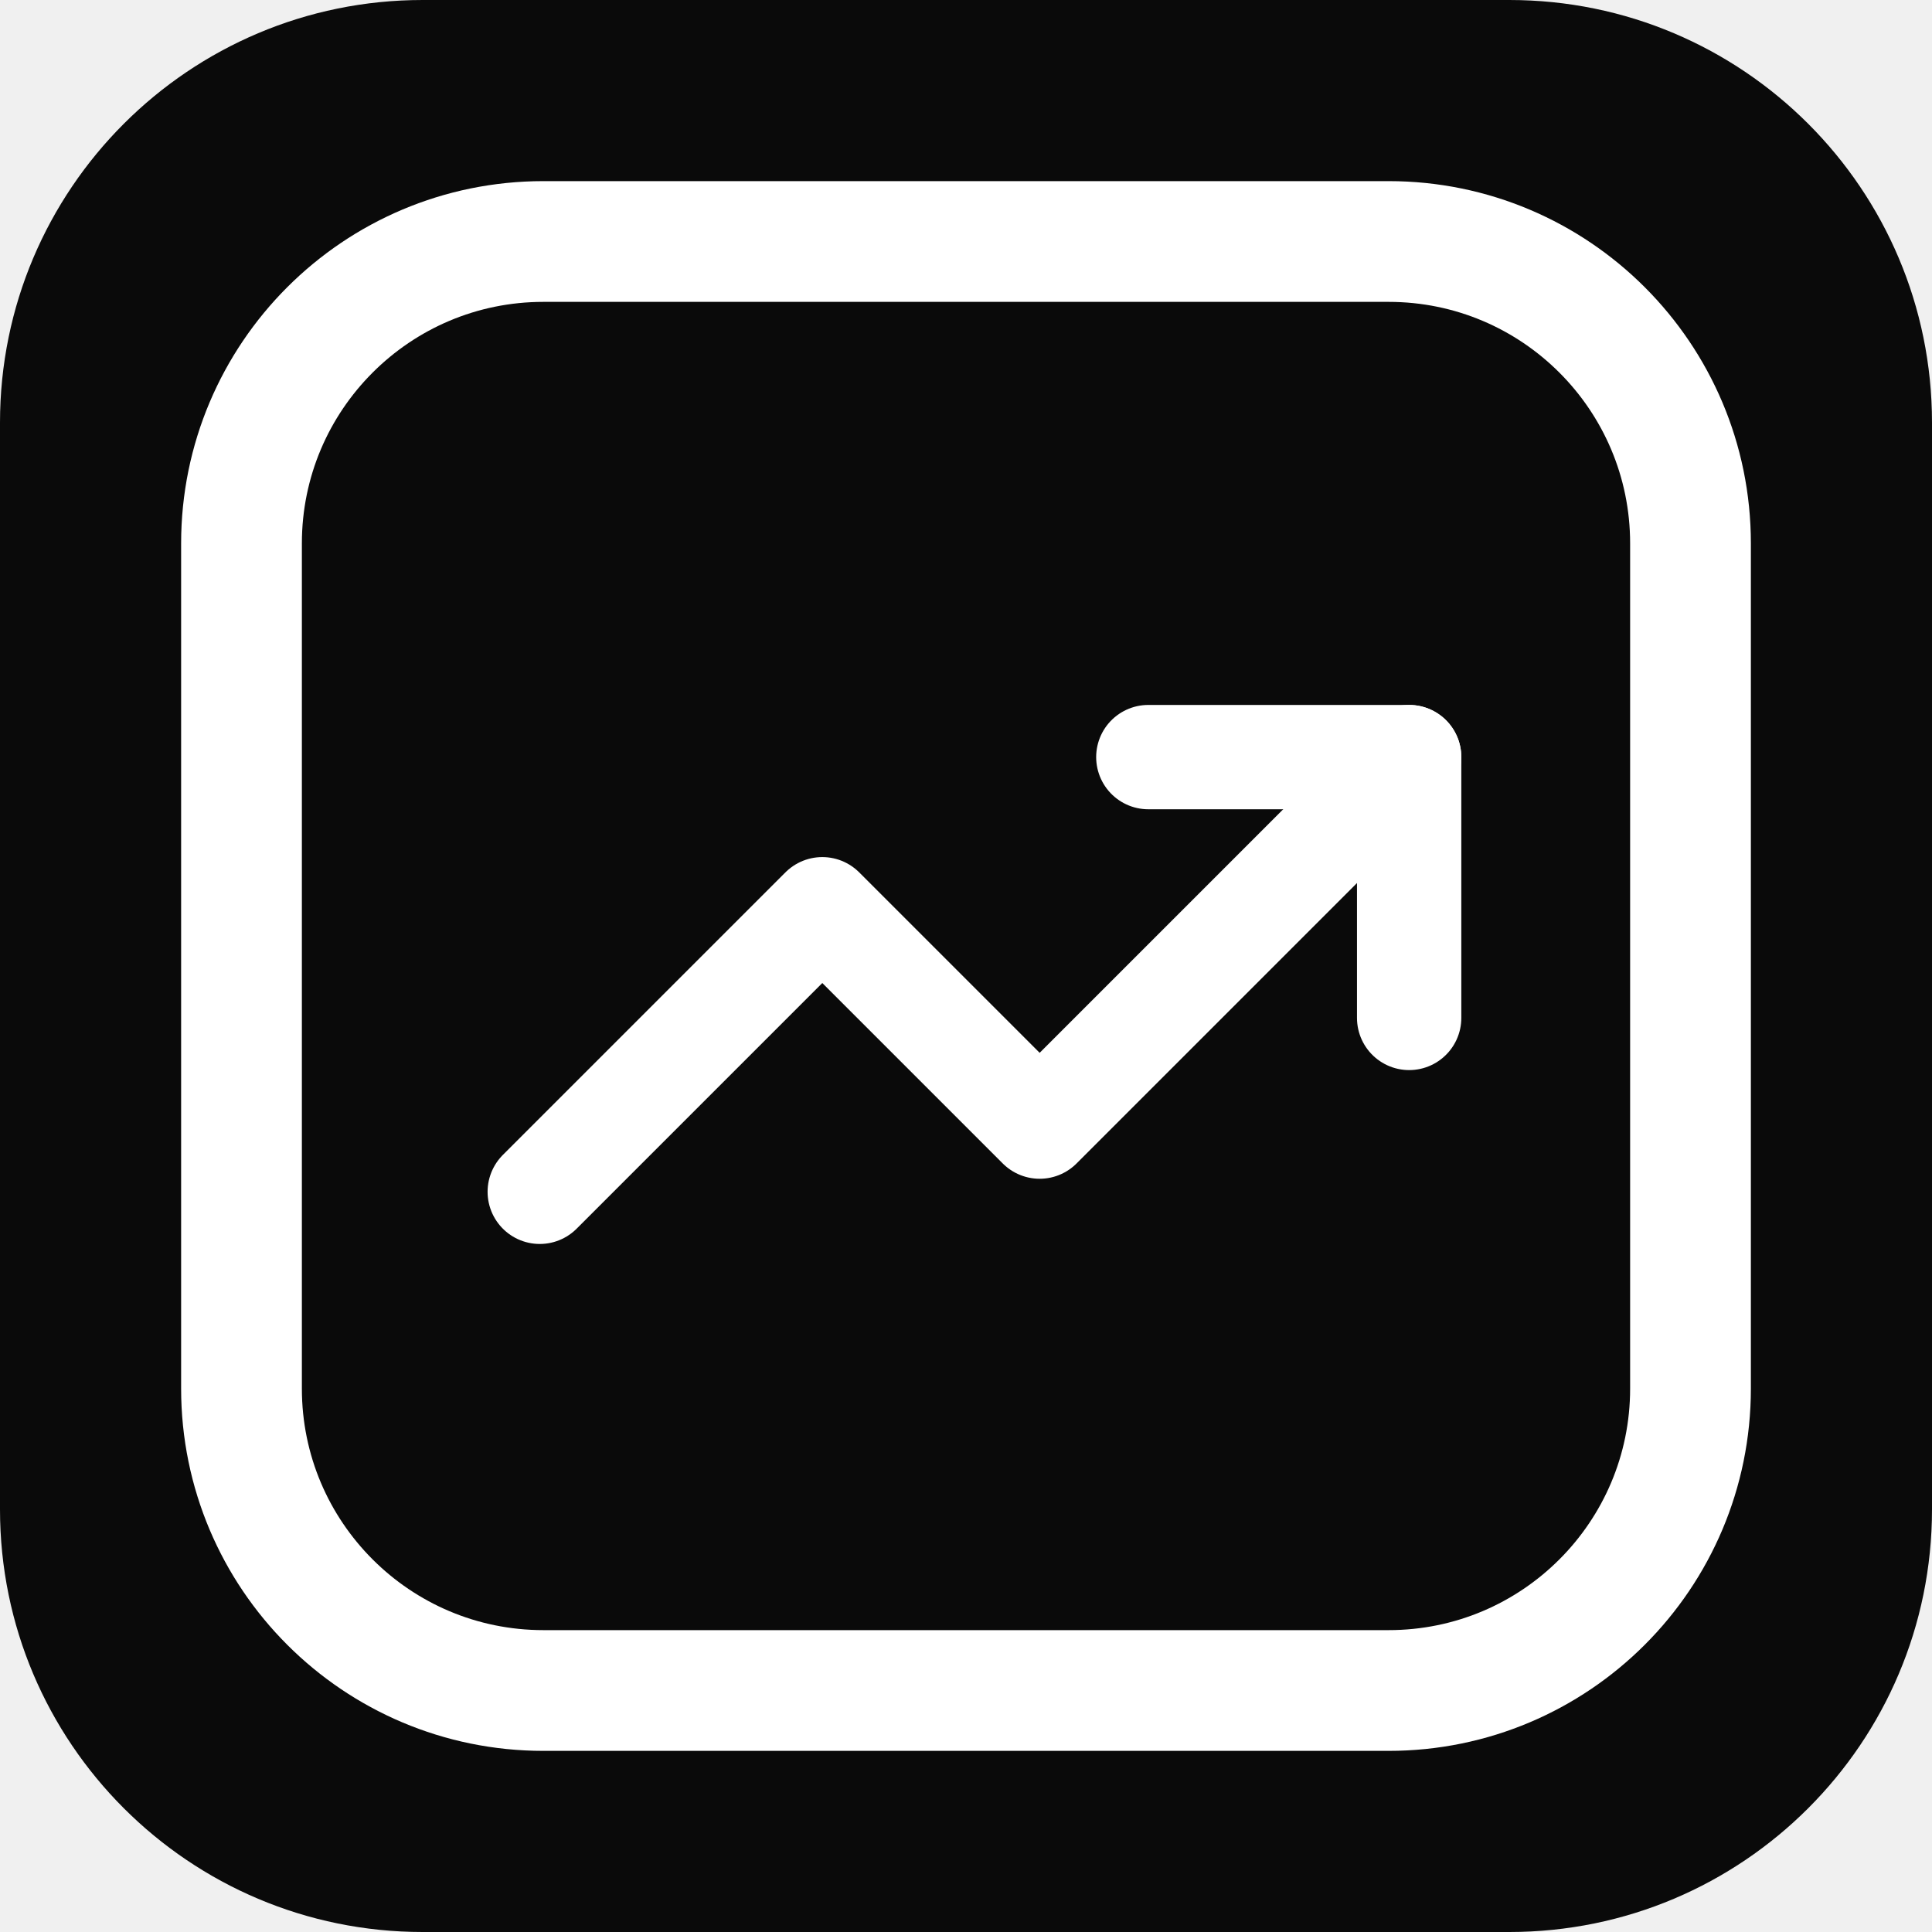
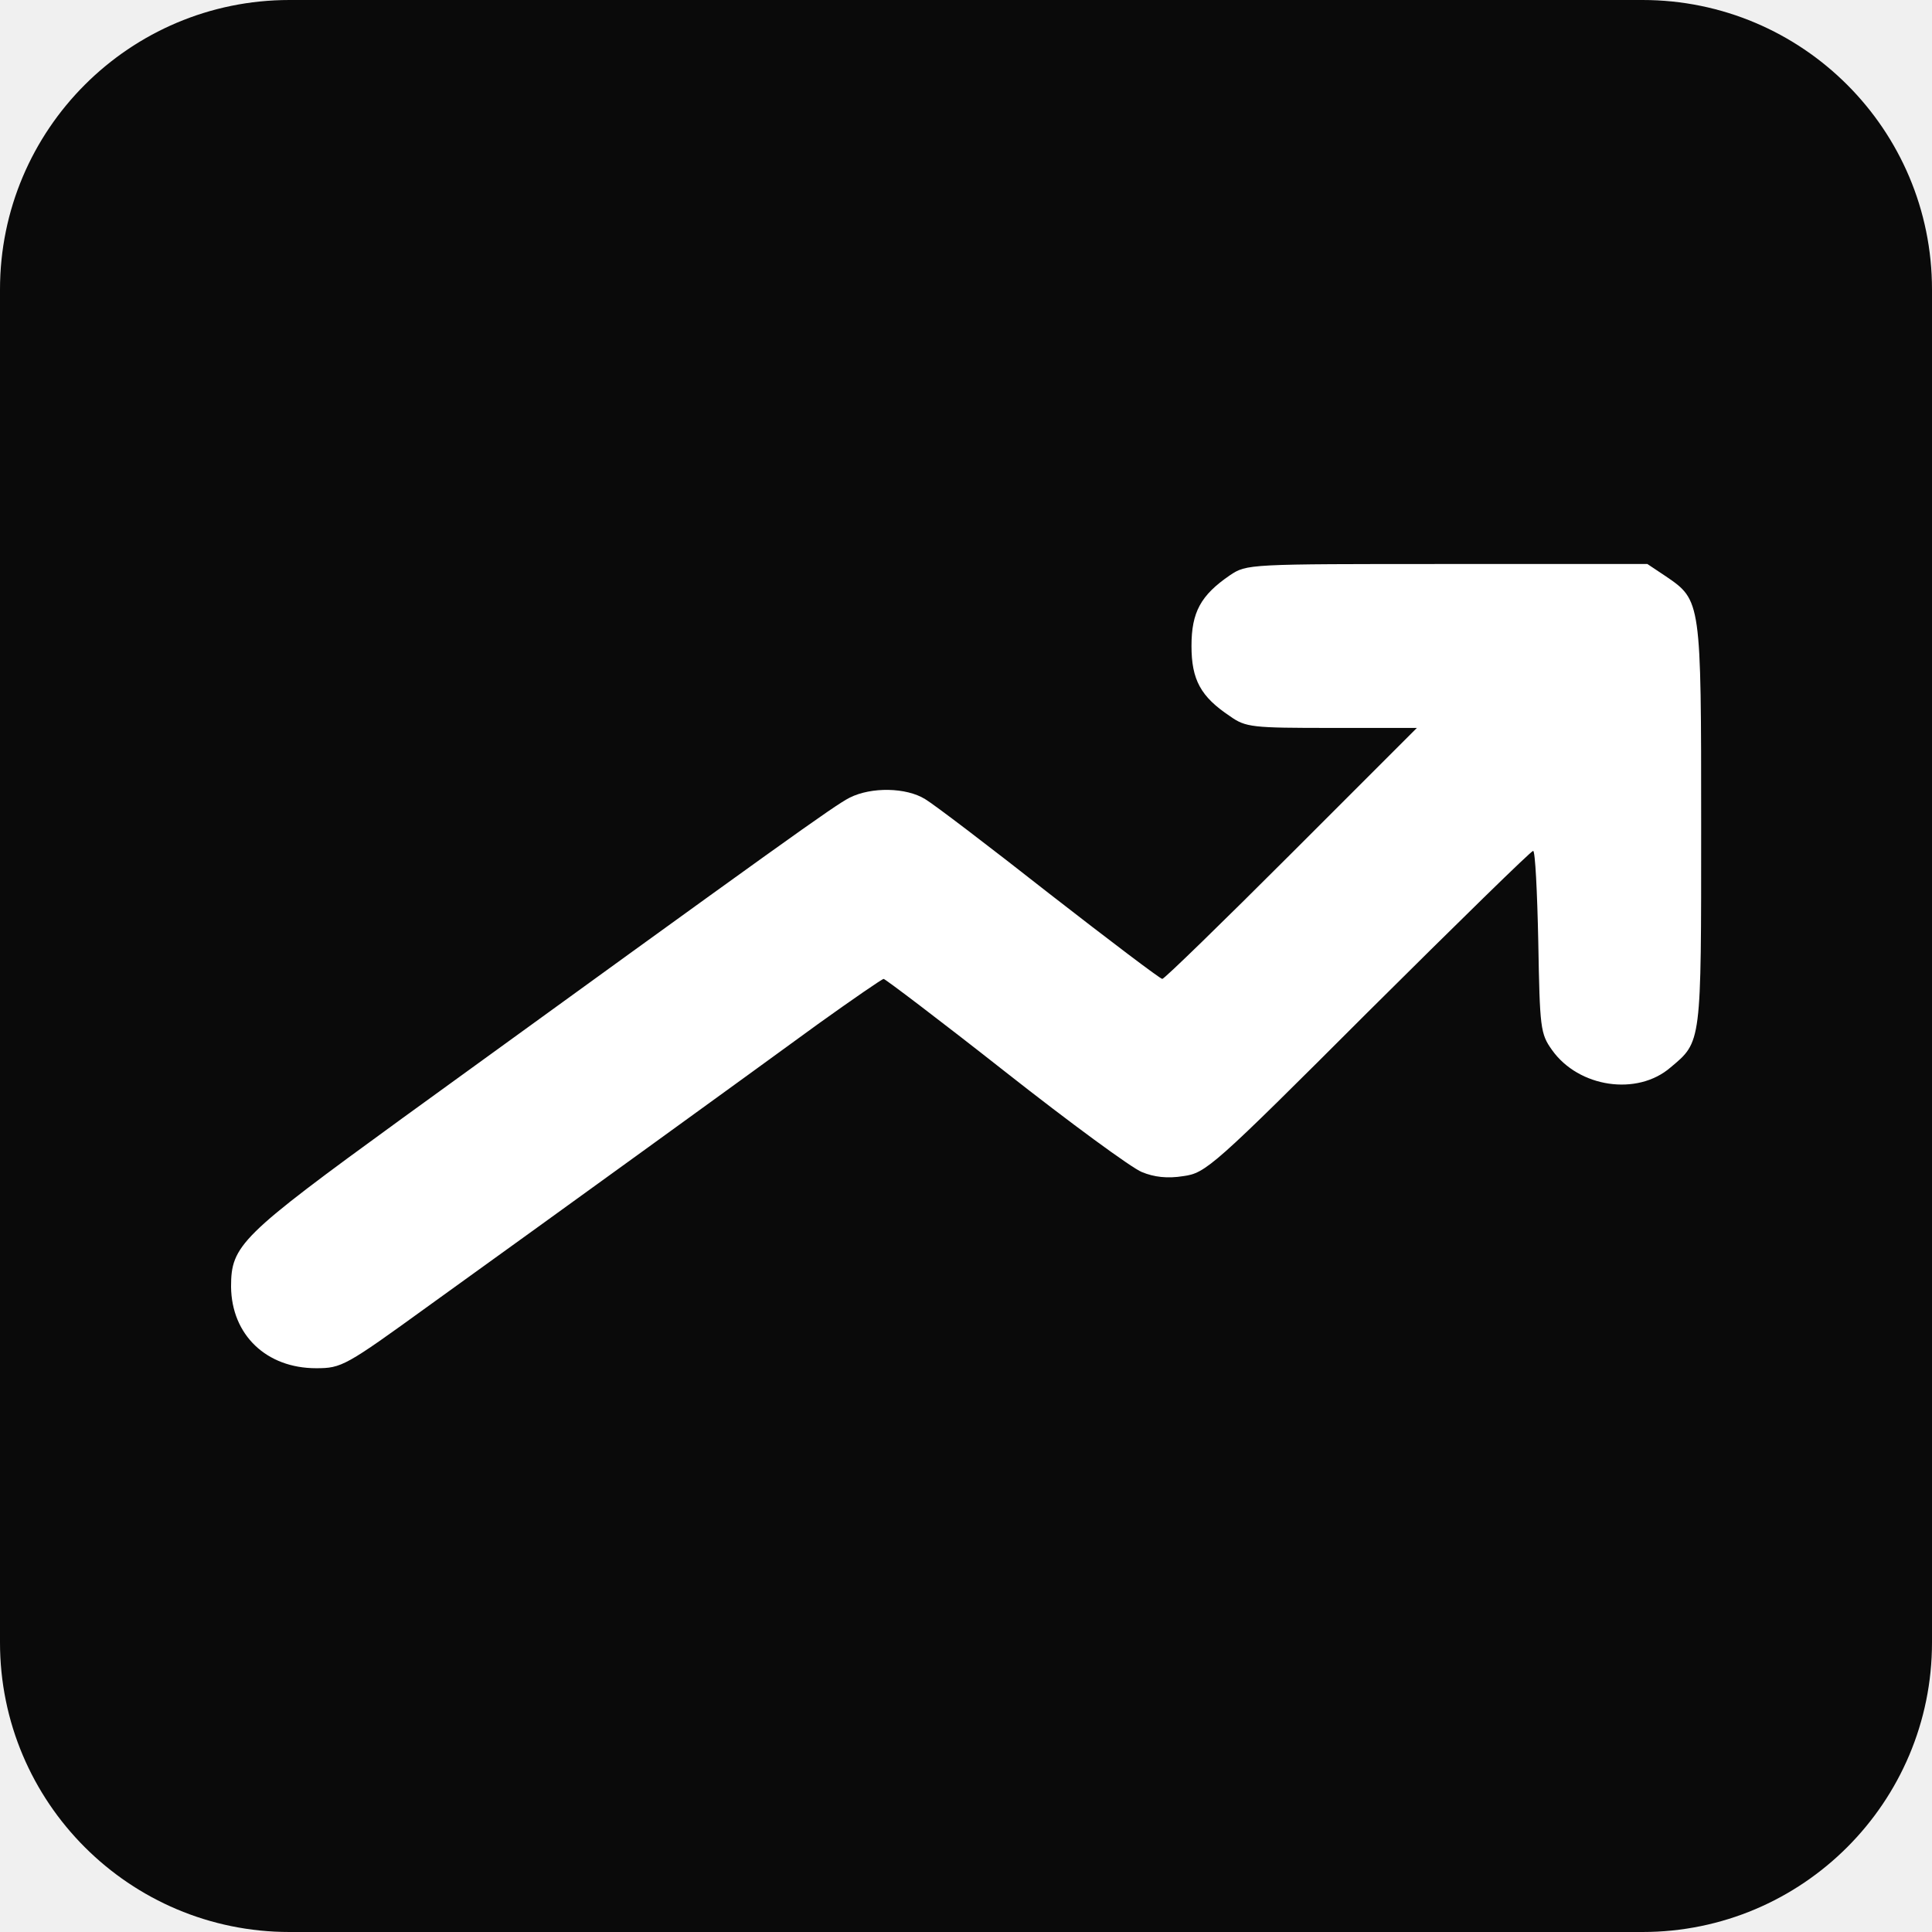
- <svg xmlns="http://www.w3.org/2000/svg" viewBox="0 0 32 32">
-   <rect width="32" height="32" rx="7" fill="#0a0a0a" />
-   <rect x="4" y="4" width="24" height="24" rx="5" fill="none" stroke="#ffffff" stroke-width="2" />
-   <g transform="translate(7.5,7.5) scale(0.72)">
-     <polyline points="22 7 13.5 15.5 8.5 10.5 2 17" fill="none" stroke="#ffffff" stroke-width="2.4" stroke-linecap="round" stroke-linejoin="round" />
-     <polyline points="16 7 22 7 22 13" fill="none" stroke="#ffffff" stroke-width="2.4" stroke-linecap="round" stroke-linejoin="round" />
+ <svg xmlns="http://www.w3.org/2000/svg" viewBox="0 0 347 347" role="img" aria-label="CARTEIRA 2D">
+   <rect width="347" height="347" rx="52" fill="#0a0a0a" />
+   <g transform="translate(13.9,13.9) scale(0.92) translate(0,347) scale(0.1,-0.1)">
+     <path fill="#ffffff" d="M3101 2496 c69 -47 69 -48 69 -486 0 -428 1 -422 -60 -473 -65 -56 -179 -39 -231 34 -23 32 -24 43 -27 212 -2 97 -6 177 -10 177 -4 0 -148 -141 -322 -314 -303 -303 -317 -315 -361 -321 -31 -5 -57 -2 -81 8 -20 8 -140 96 -267 196 -127 100 -234 181 -237 181 -3 0 -61 -40 -128 -88 -133 -97 -496 -360 -760 -550 -163 -118 -170 -122 -220 -122 -97 0 -165 65 -166 159 0 81 18 99 333 328 745 540 845 612 875 627 42 21 110 20 147 -3 17 -10 126 -93 243 -185 117 -91 216 -166 220 -166 4 0 117 110 252 245 l245 245 -166 0 c-156 0 -168 1 -199 23 -57 38 -75 71 -75 137 0 66 18 99 75 138 33 22 35 22 424 22 l391 0 36 -24z" />
  </g>
</svg>
